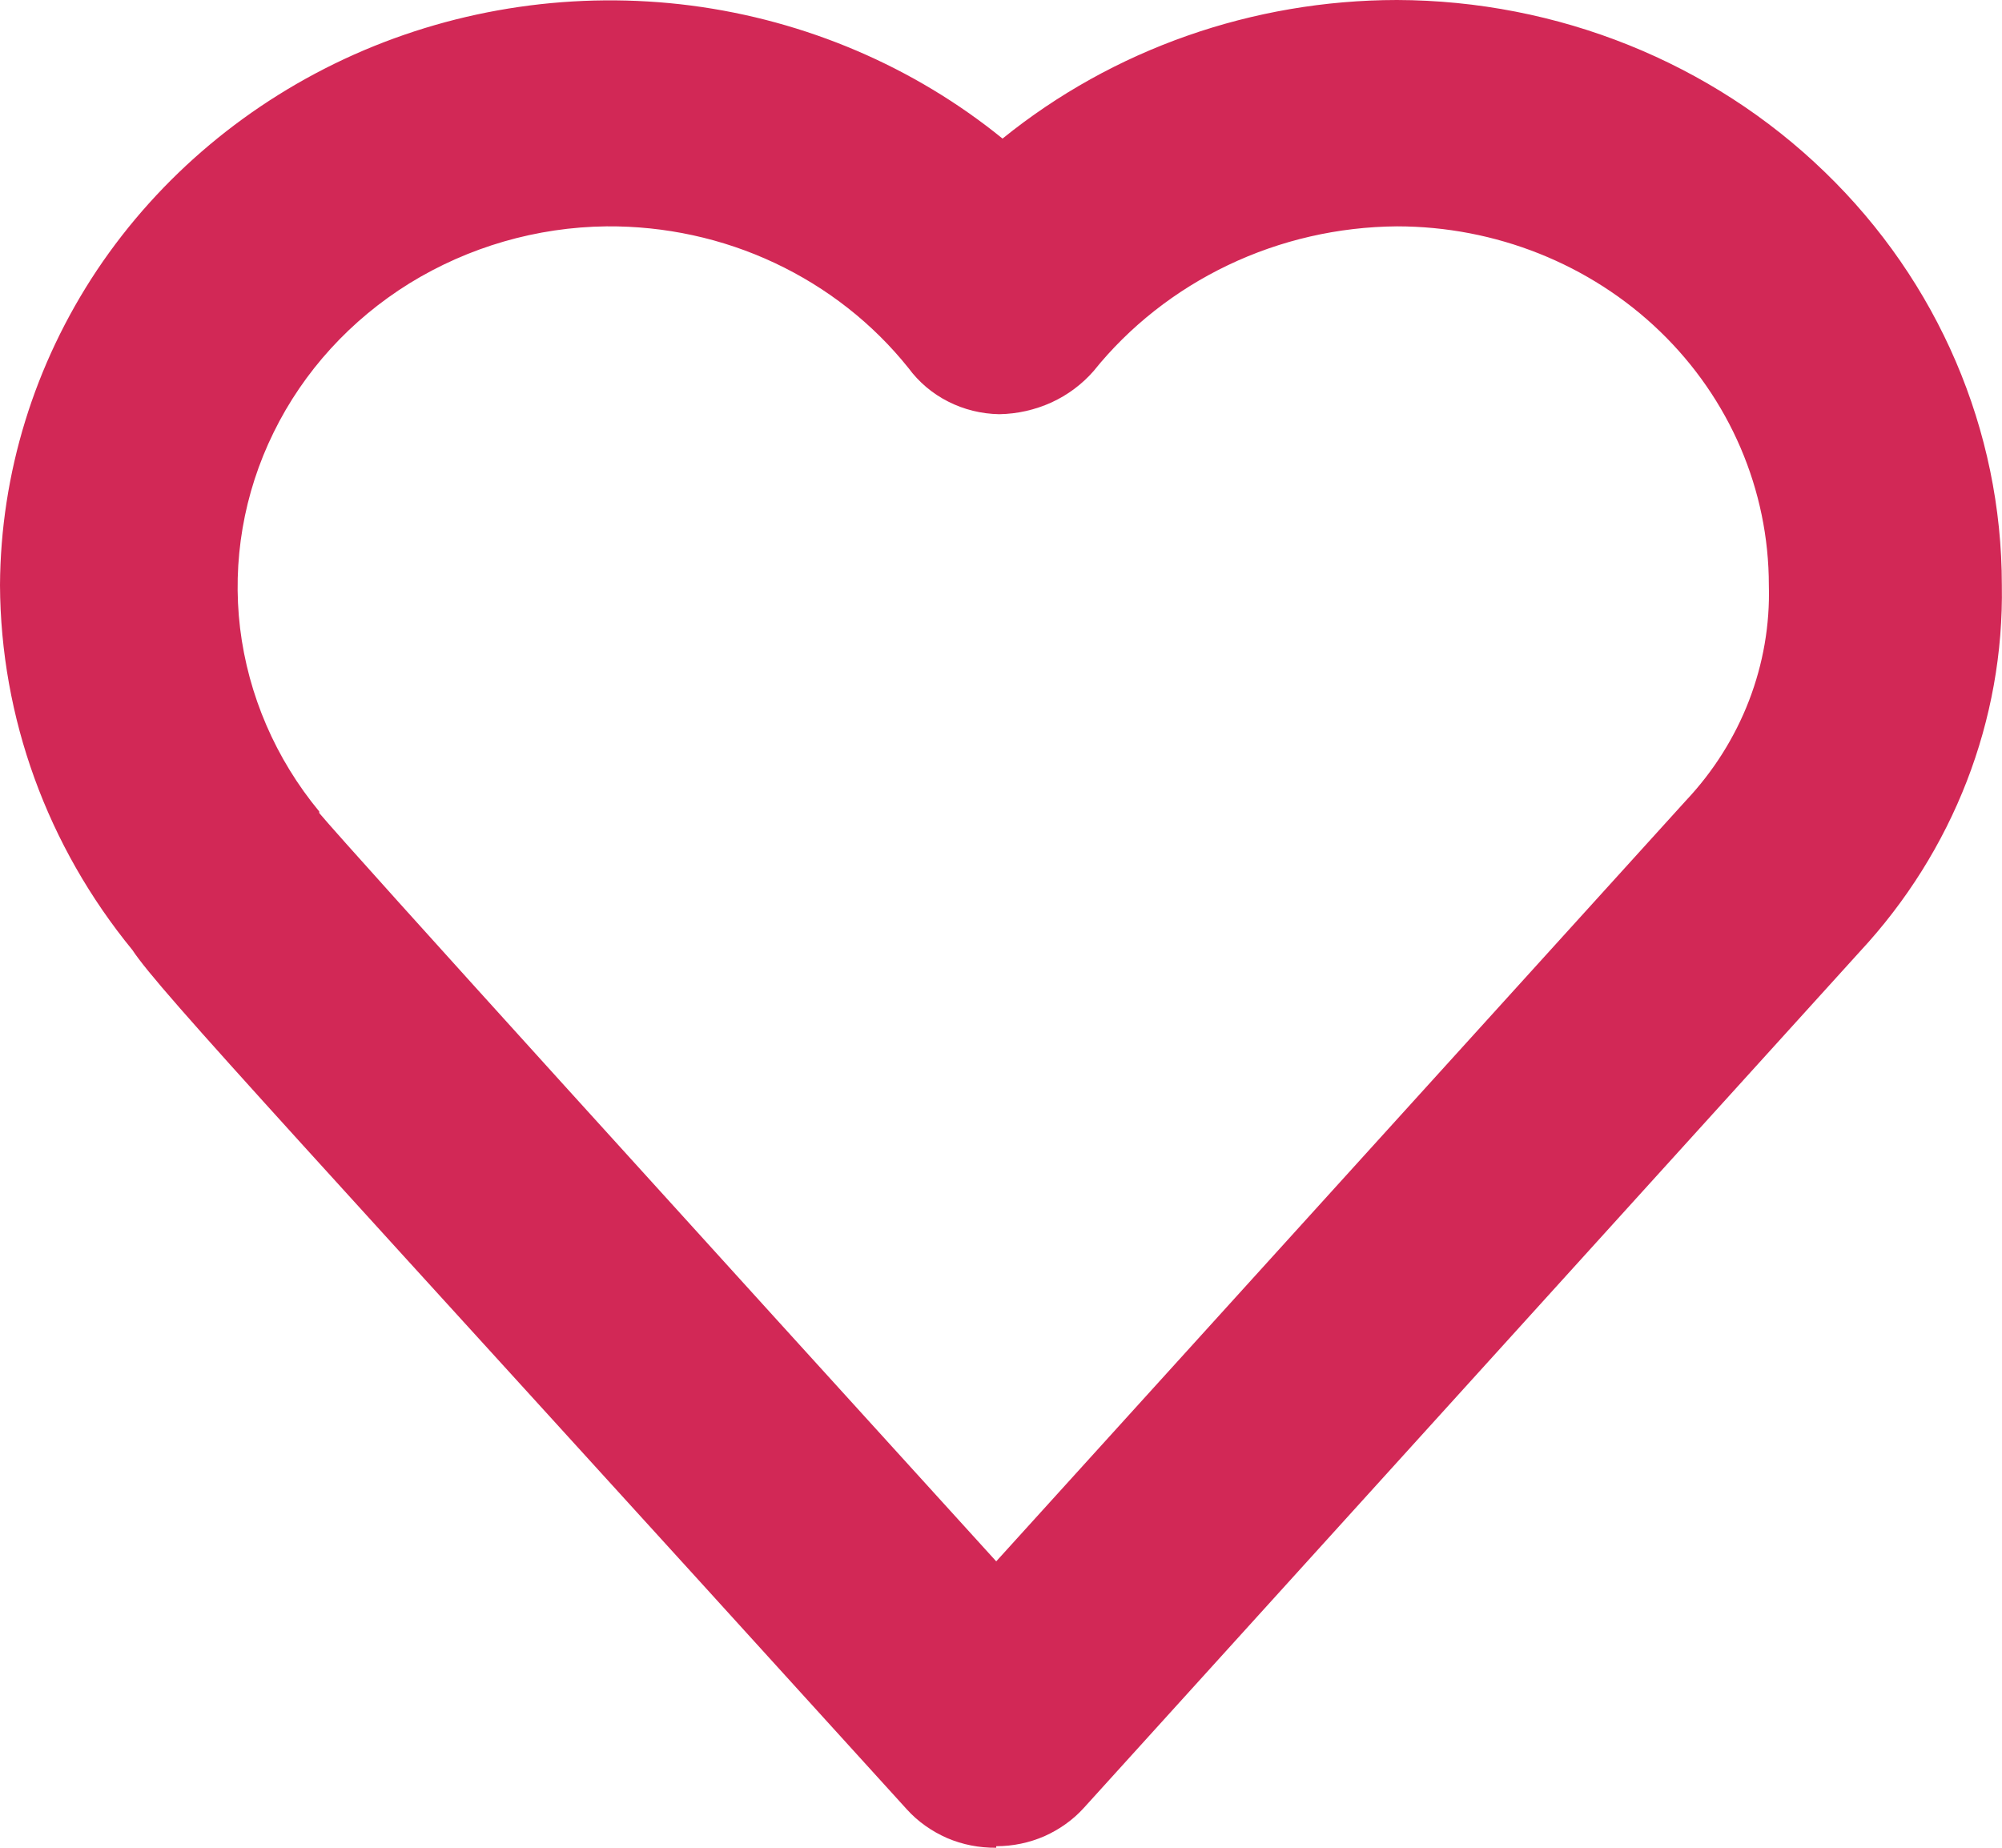
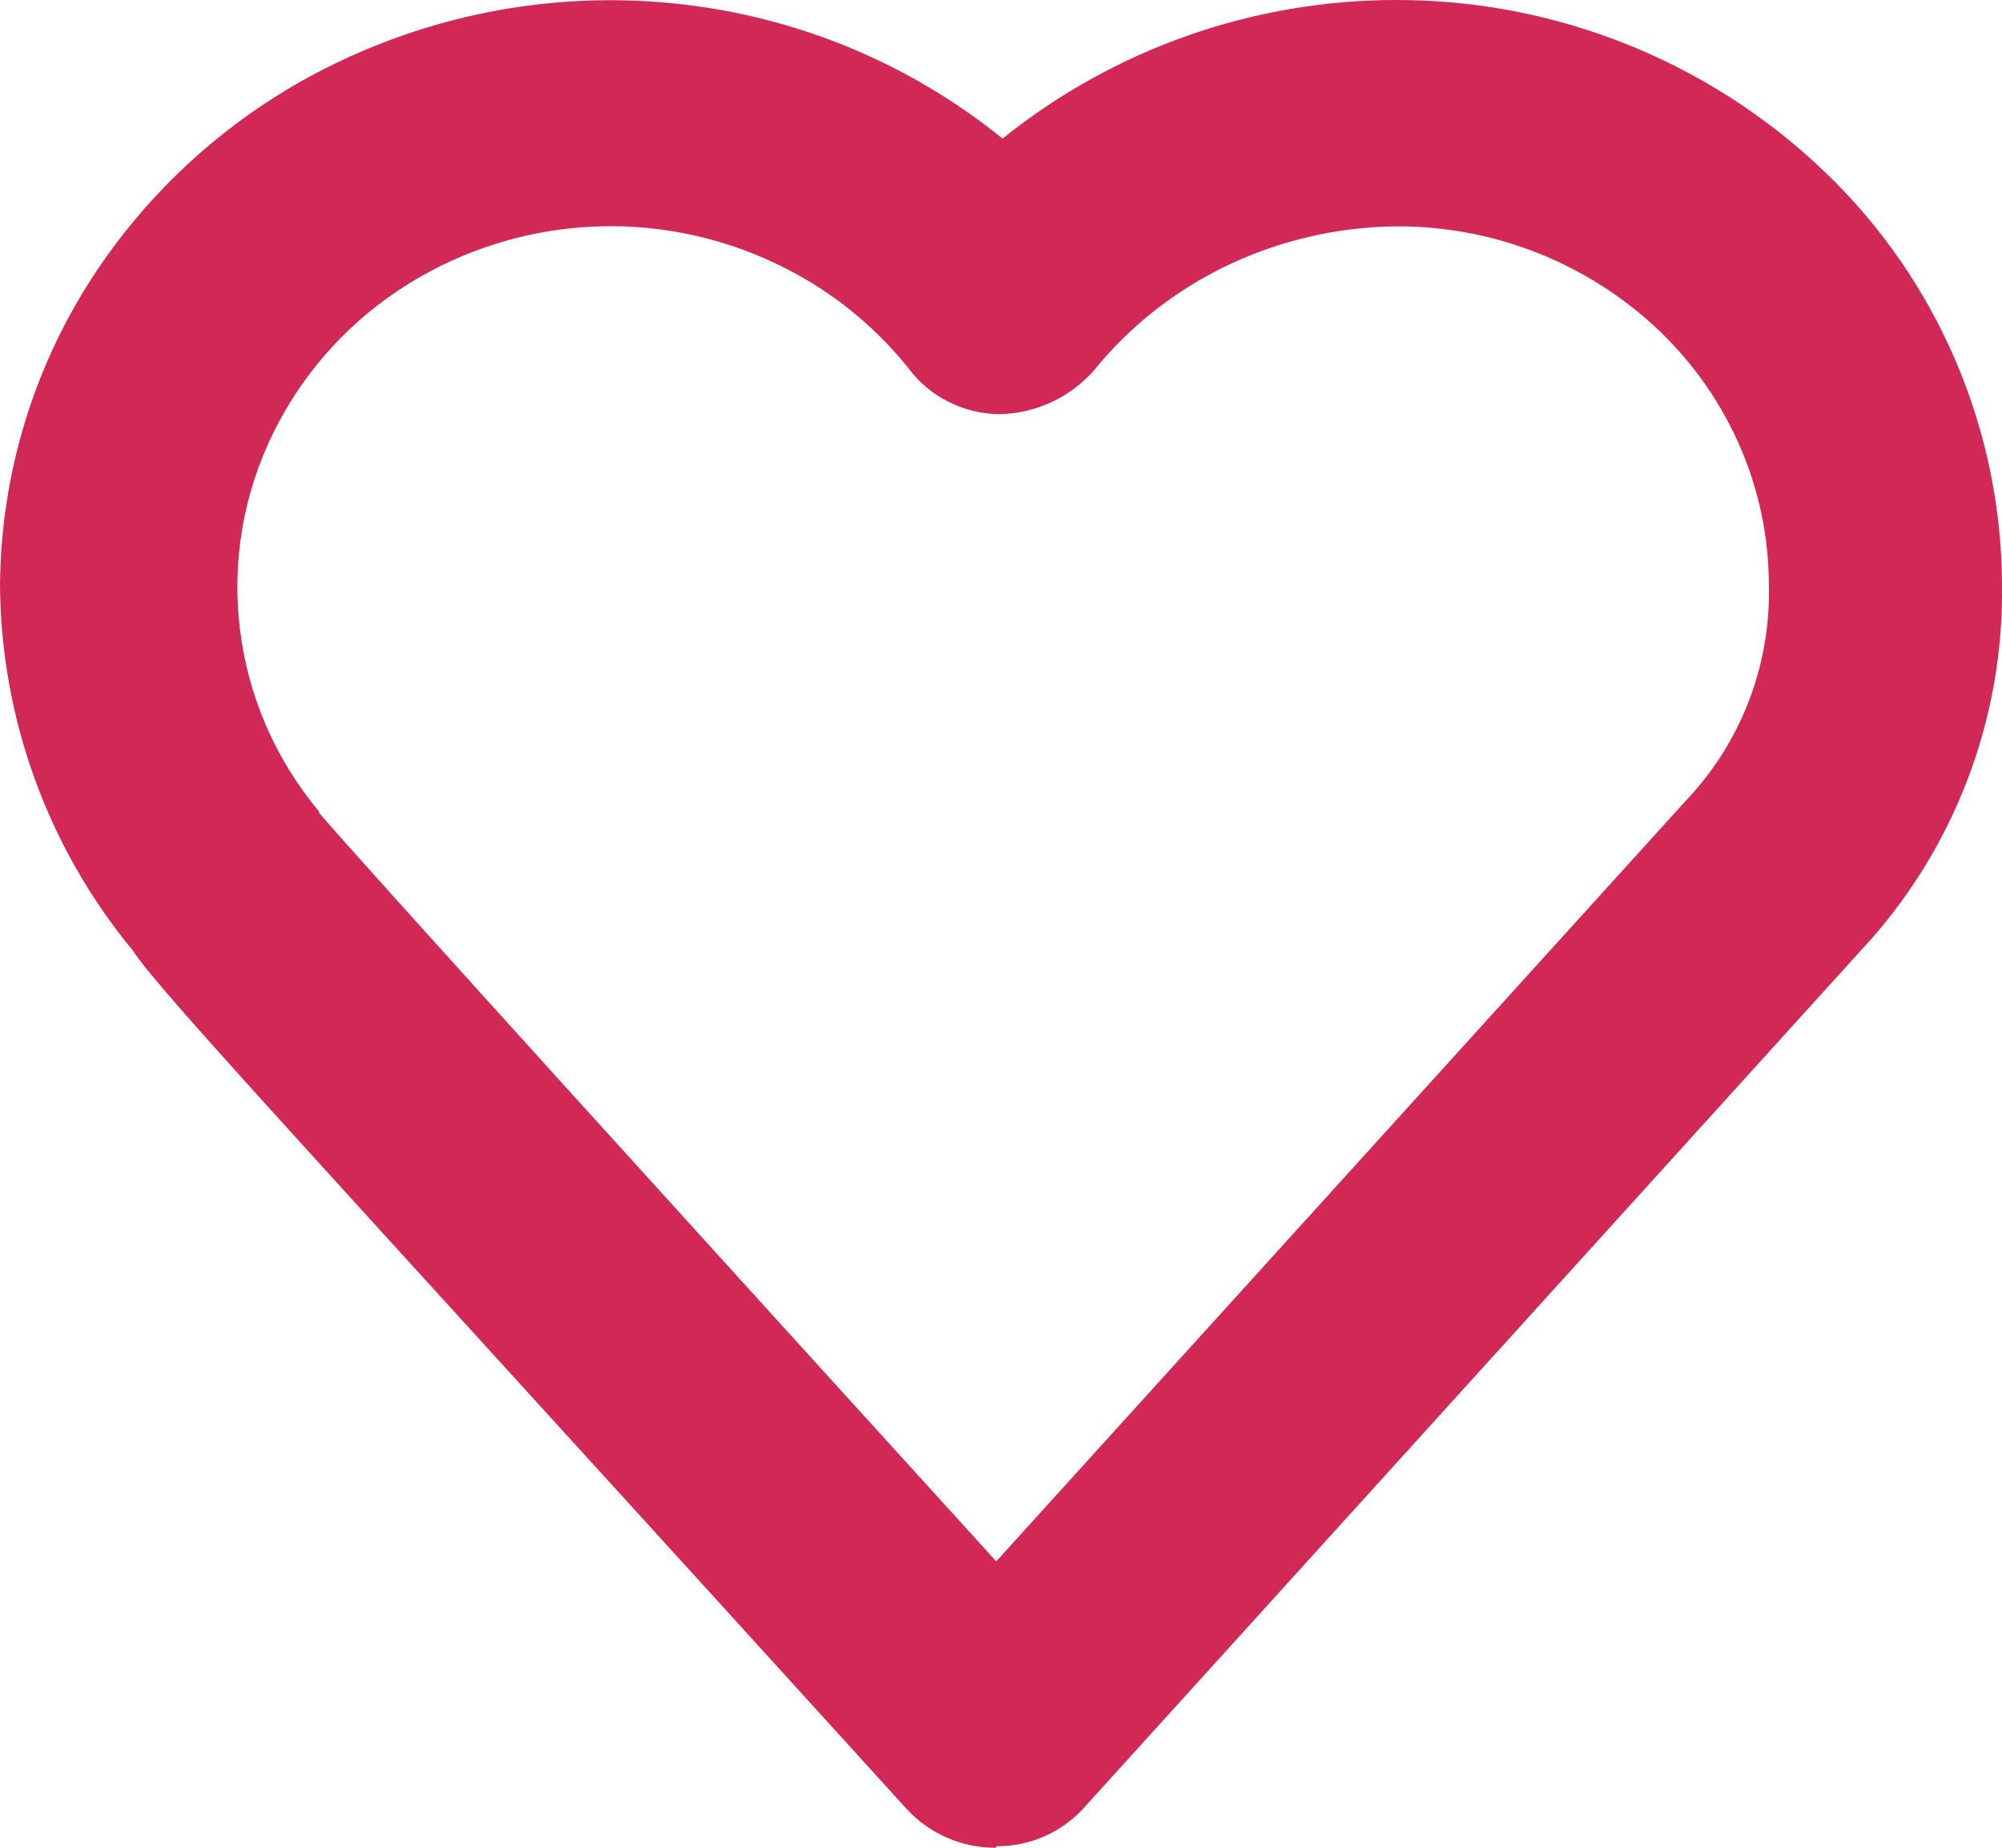
- <svg xmlns="http://www.w3.org/2000/svg" width="13" height="12" viewBox="0 0 13 12" fill="none">
-   <path d="M6.469 12C6.359 12.001 6.25 11.98 6.15 11.937C6.05 11.893 5.96 11.83 5.888 11.75C1.959 7.42 1.037 6.44 0.86 6.17C0.307 5.495 0.004 4.661 0 3.8C0.004 3.074 0.223 2.365 0.63 1.754C1.038 1.144 1.617 0.659 2.3 0.354C2.983 0.05 3.742 -0.06 4.487 0.036C5.233 0.133 5.935 0.433 6.51 0.9C7.228 0.319 8.134 0.001 9.071 0C10.114 0.003 11.113 0.404 11.849 1.117C12.586 1.829 12.999 2.794 12.999 3.8C13.014 4.677 12.684 5.527 12.077 6.18L7.039 11.74C6.968 11.819 6.88 11.881 6.782 11.925C6.683 11.968 6.577 11.99 6.469 11.99V12ZM2.073 5.28C2.291 5.54 4.634 8.12 6.469 10.14L10.947 5.2C11.307 4.818 11.501 4.316 11.486 3.8C11.486 3.182 11.232 2.589 10.779 2.152C10.326 1.715 9.711 1.47 9.071 1.47C8.69 1.473 8.315 1.559 7.974 1.722C7.633 1.885 7.334 2.12 7.101 2.41C7.026 2.496 6.932 2.566 6.827 2.614C6.721 2.662 6.606 2.688 6.489 2.69C6.373 2.688 6.259 2.66 6.157 2.608C6.054 2.556 5.966 2.481 5.899 2.39C5.668 2.101 5.371 1.868 5.031 1.708C4.691 1.548 4.317 1.467 3.939 1.47C3.485 1.475 3.042 1.604 2.659 1.84C2.277 2.077 1.971 2.412 1.777 2.808C1.582 3.204 1.507 3.645 1.559 4.08C1.612 4.515 1.79 4.928 2.073 5.27V5.28Z" fill="#D22856" />
+ <svg xmlns="http://www.w3.org/2000/svg" viewBox="0 0 13 12">
+   <path d="M6.469 12a.782.782 0 0 1-.58-.25C1.958 7.42 1.036 6.44.86 6.17A3.765 3.765 0 0 1 0 3.8a3.723 3.723 0 0 1 .63-2.045A3.921 3.921 0 0 1 2.3.355 4.09 4.09 0 0 1 4.487.035 4.031 4.031 0 0 1 6.51.9 4.08 4.08 0 0 1 9.07 0a4.013 4.013 0 0 1 2.78 1.117A3.733 3.733 0 0 1 13 3.8a3.409 3.409 0 0 1-.923 2.38l-5.038 5.56a.757.757 0 0 1-.57.25V12ZM2.073 5.28c.218.26 2.56 2.84 4.396 4.86l4.478-4.94a1.96 1.96 0 0 0 .539-1.4c0-.618-.254-1.21-.707-1.648A2.461 2.461 0 0 0 9.07 1.47c-.38.003-.756.09-1.097.252-.341.163-.64.398-.873.688a.844.844 0 0 1-.612.28.757.757 0 0 1-.332-.082.729.729 0 0 1-.258-.218 2.43 2.43 0 0 0-.868-.682 2.49 2.49 0 0 0-2.372.132 2.369 2.369 0 0 0-.882.968 2.267 2.267 0 0 0 .296 2.462v.01Z" fill="#D22856" />
</svg>
